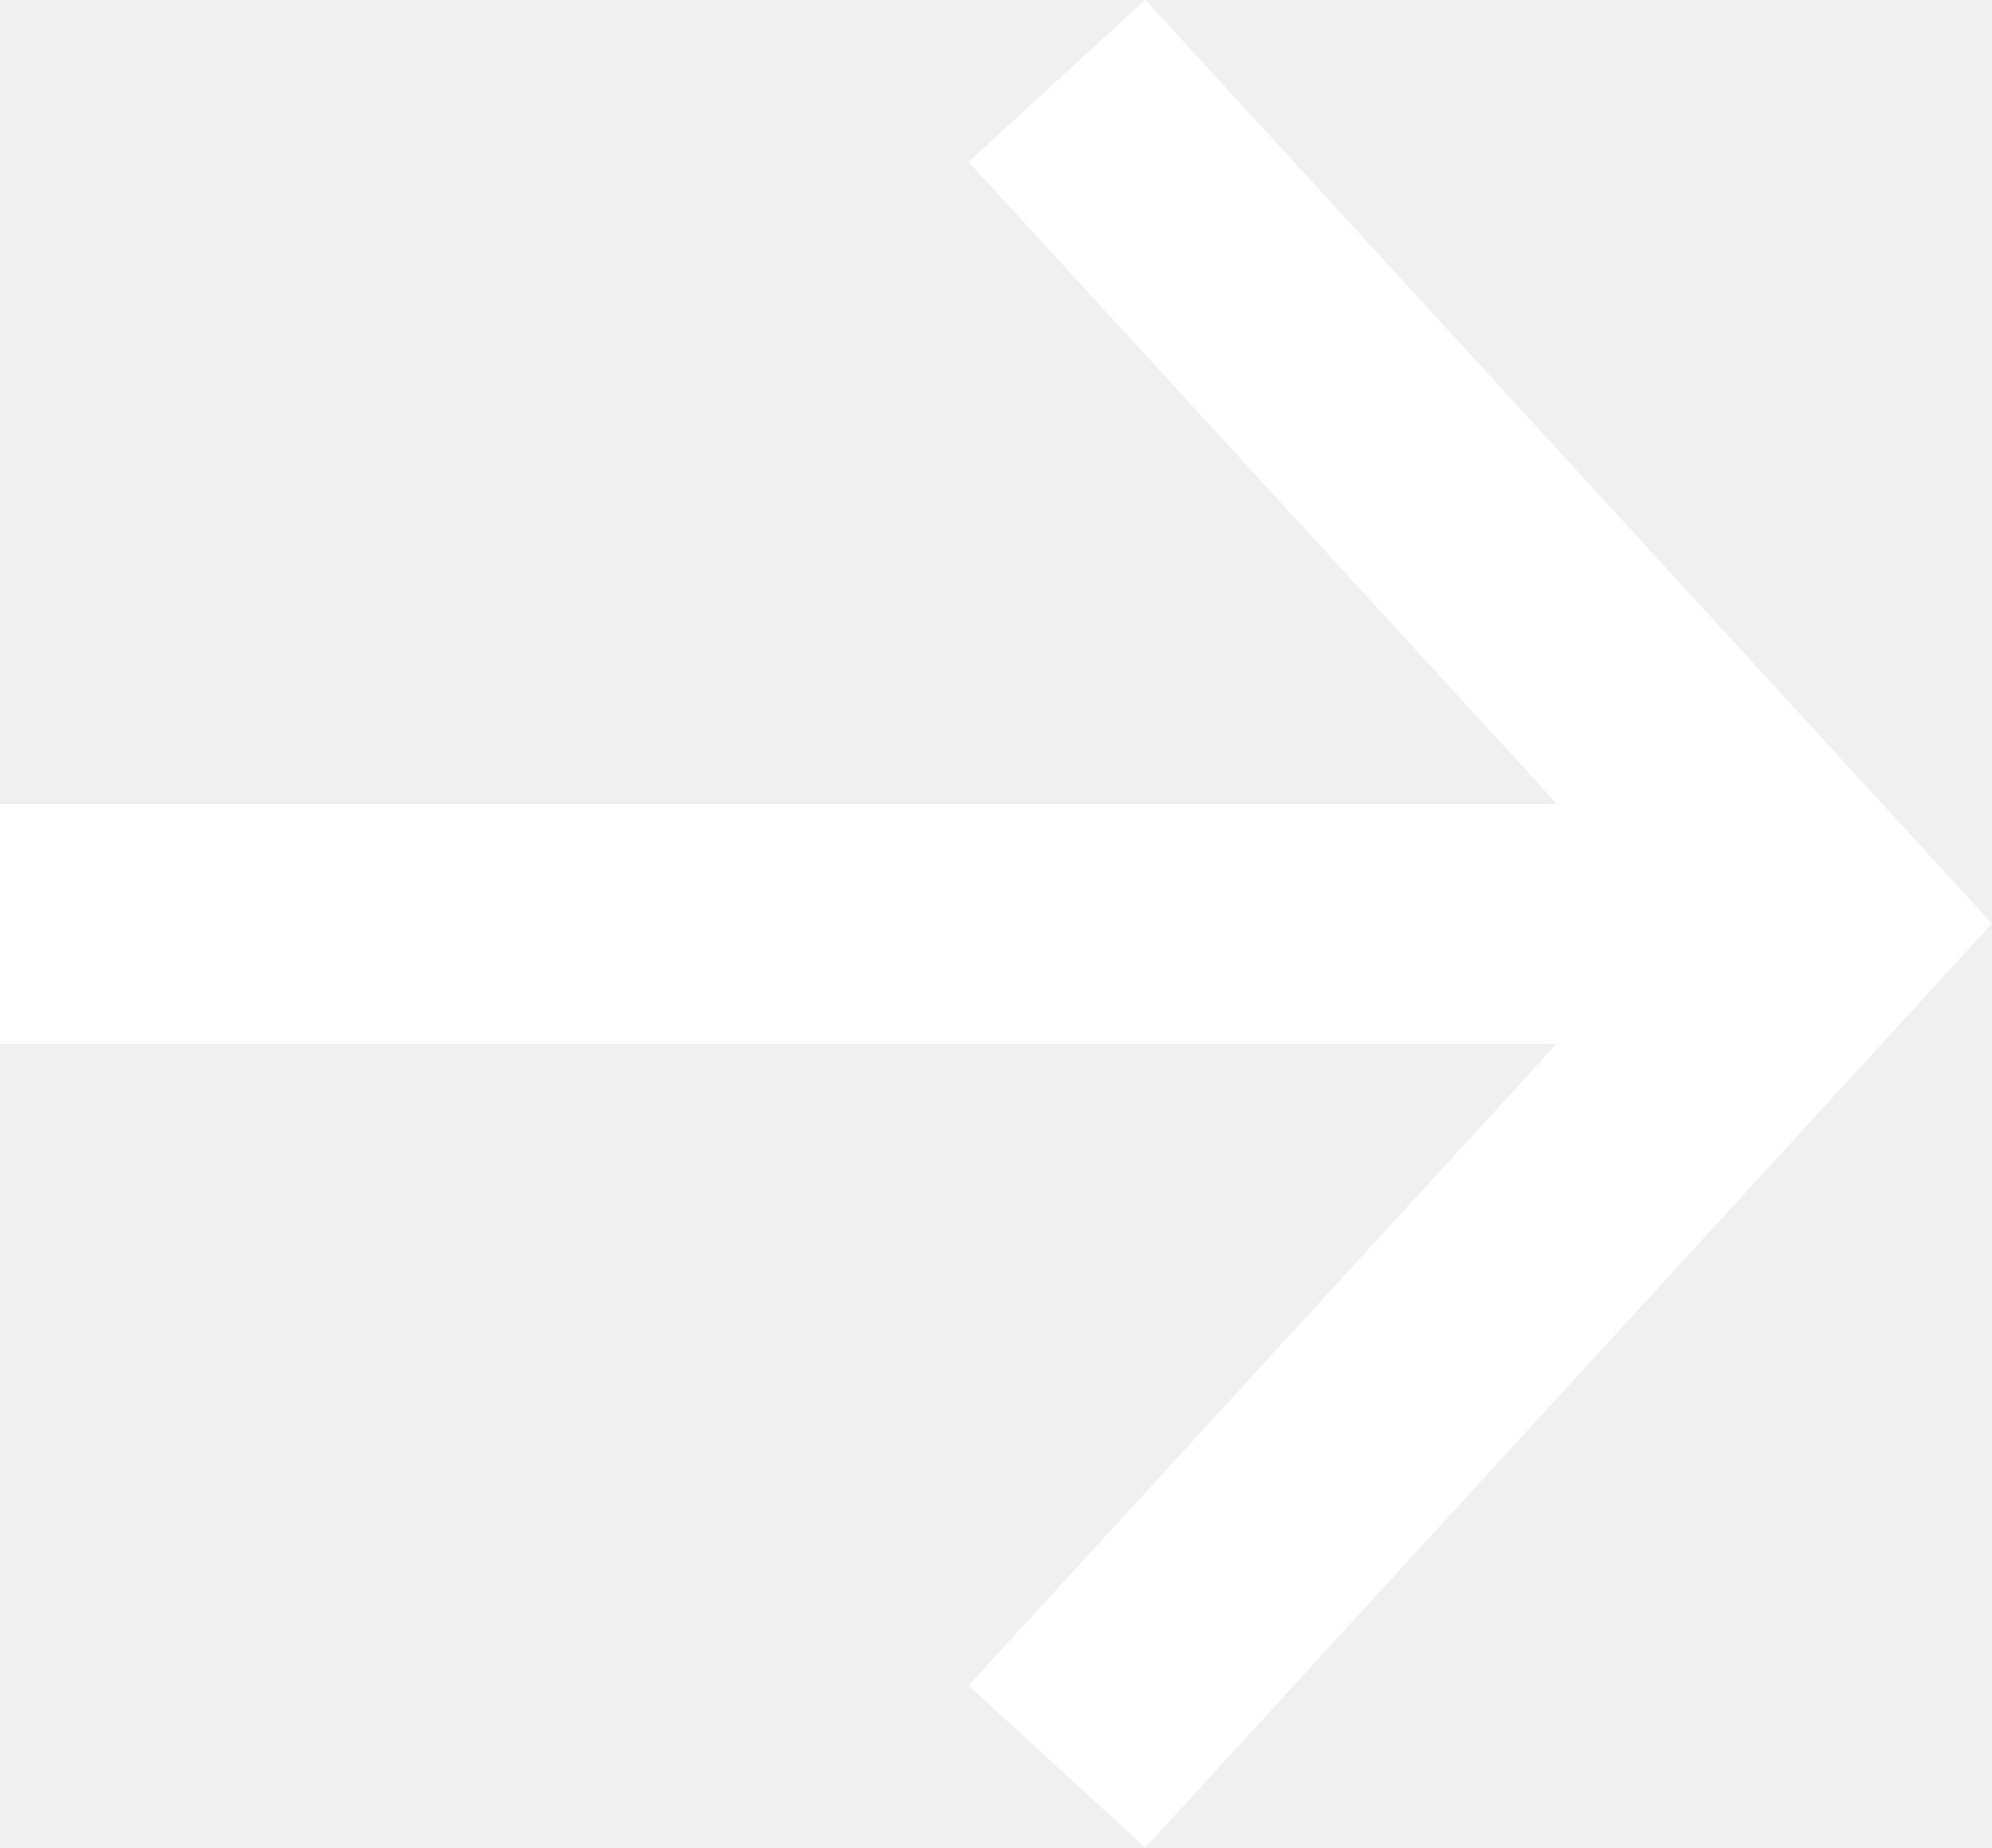
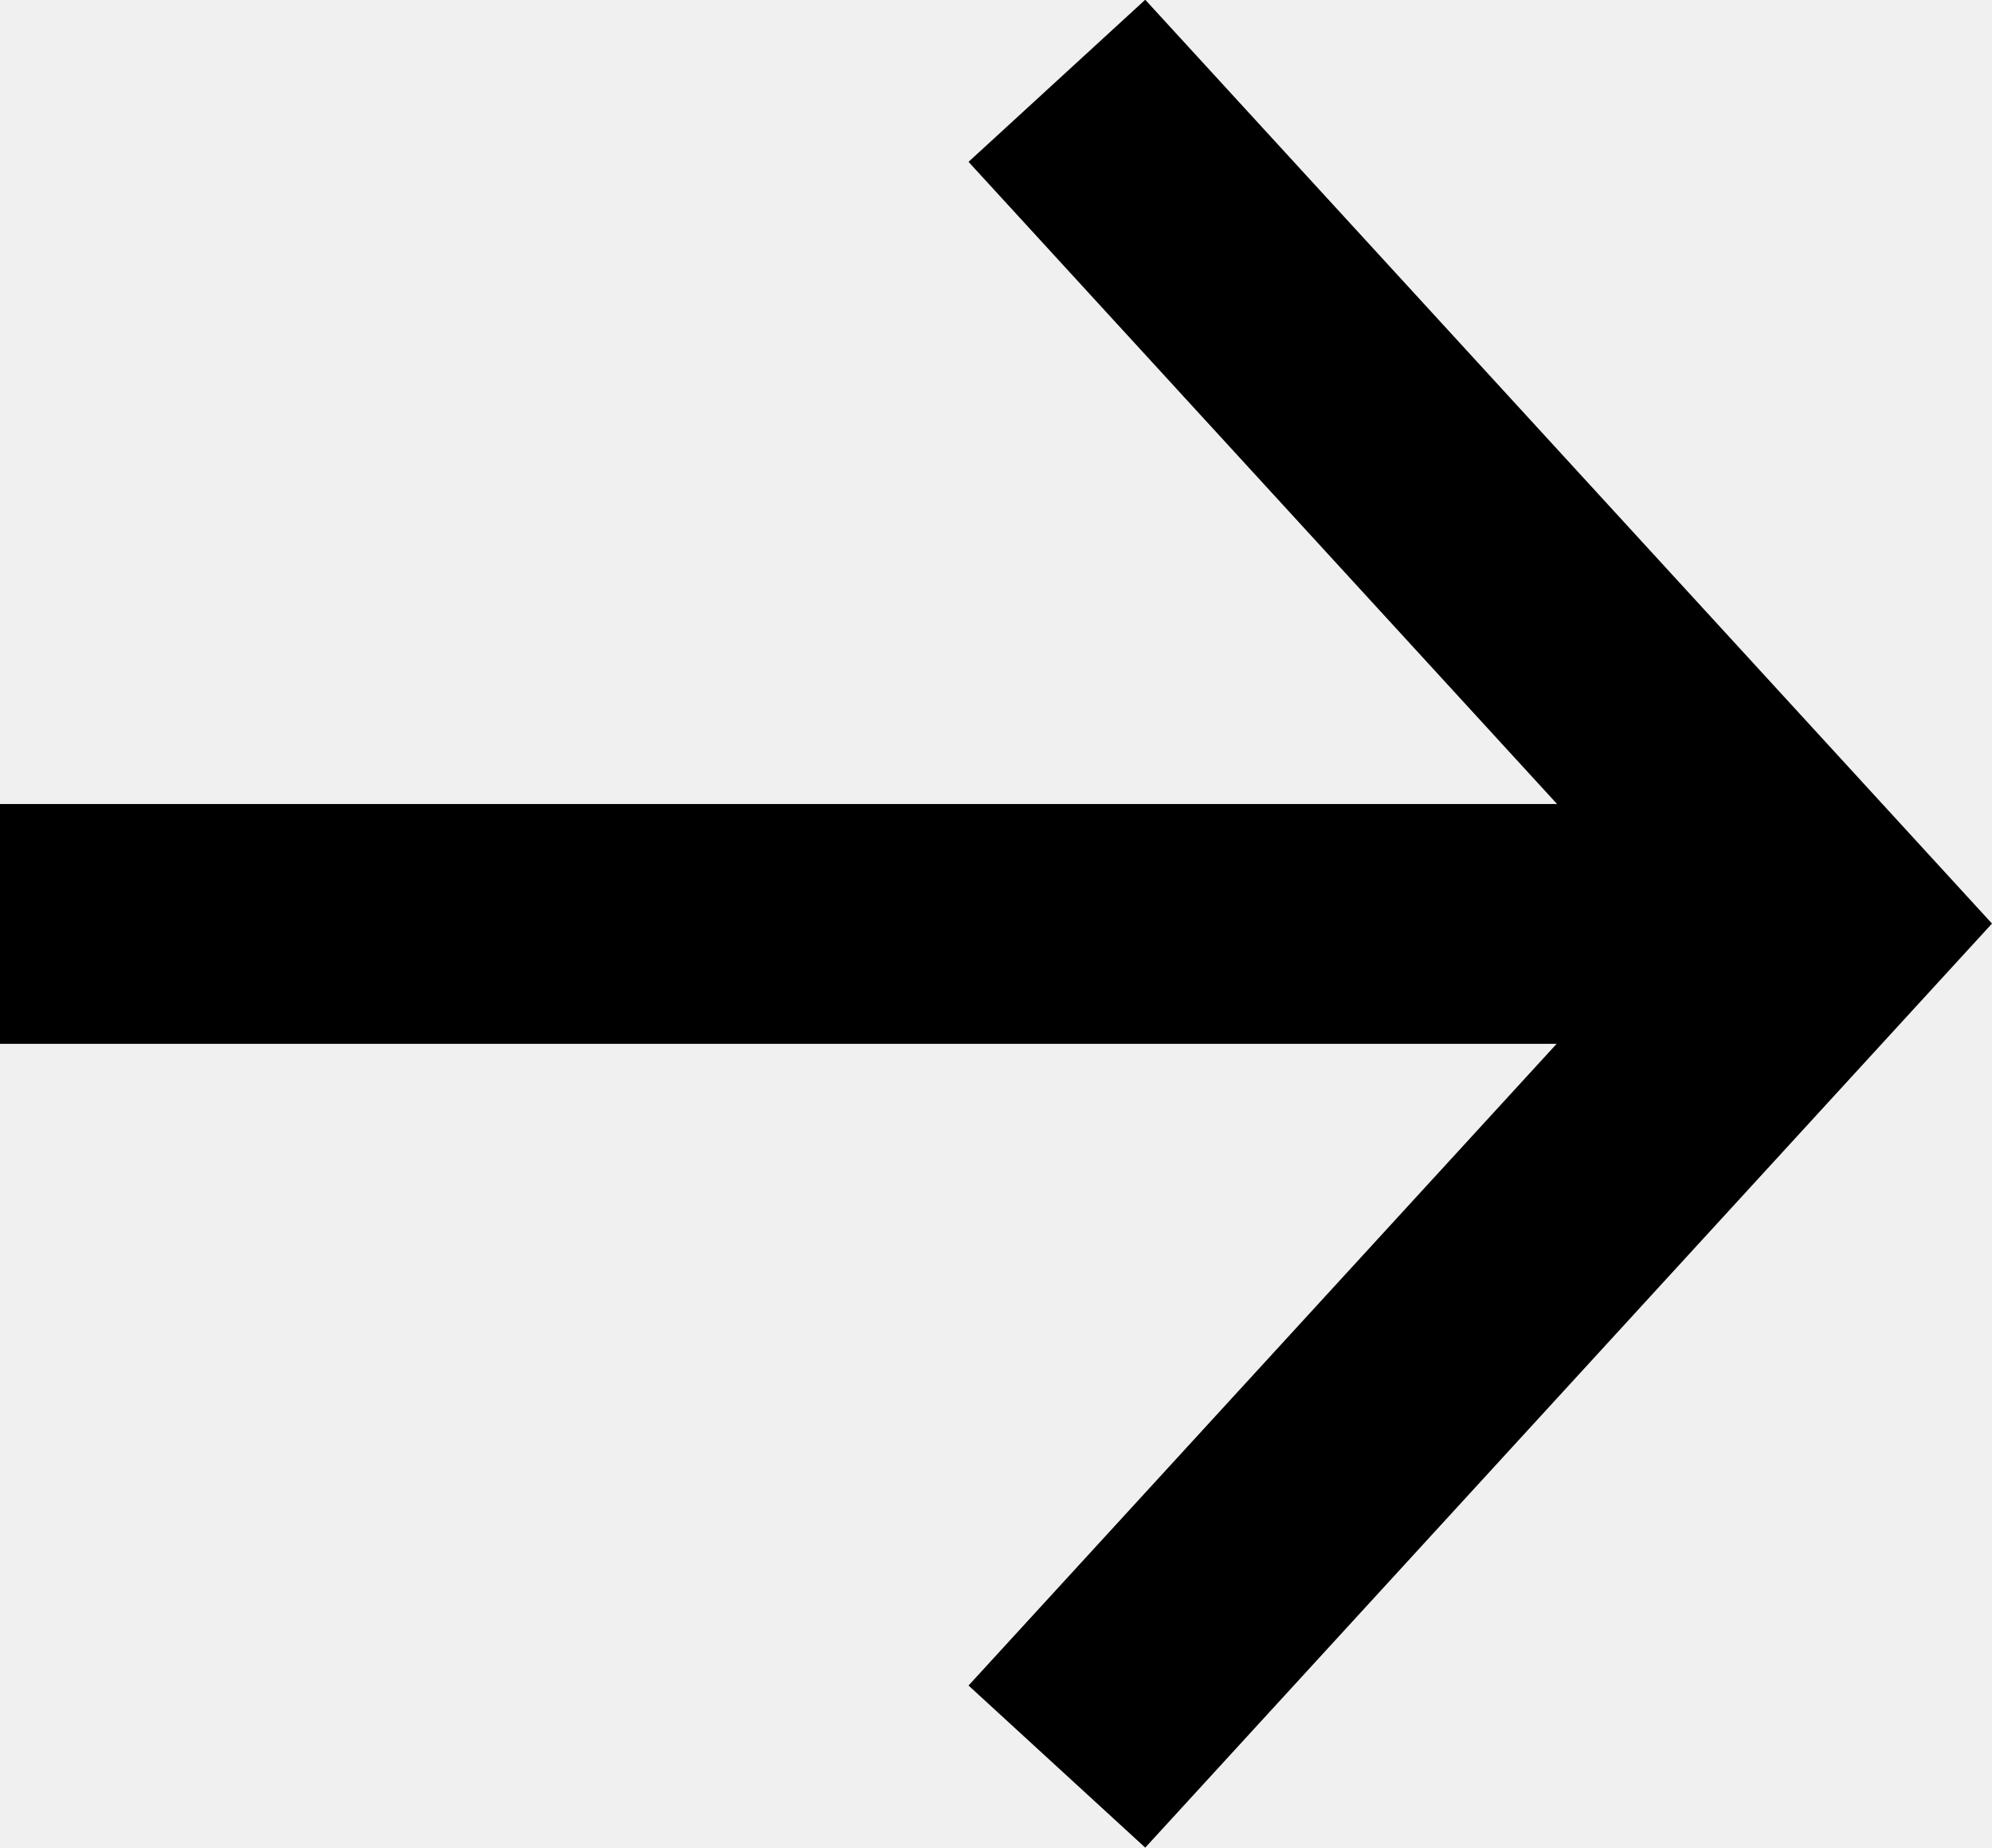
<svg xmlns="http://www.w3.org/2000/svg" width="16.616" height="15.41" viewBox="0 0 16.616 15.41">
  <g transform="translate(-529.744 -7925.766)">
-     <path d="M2643.346,7525.684h-15.259v-2h15.259Z" transform="translate(-2098.343 408.788)" fill="#fff" />
-     <path d="M2636.242,7534.2l-1.474-1.352,5.824-6.354-5.824-6.354,1.474-1.352,7.063,7.705Z" transform="translate(-2096.945 406.976)" fill="#fff" />
+     <path d="M2643.346,7525.684h-15.259v-2h15.259Z" transform="translate(-2098.343 408.788)" fill="currentColor" />
+     <path d="M2636.242,7534.2l-1.474-1.352,5.824-6.354-5.824-6.354,1.474-1.352,7.063,7.705Z" transform="translate(-2096.945 406.976)" fill="currentColor" />
  </g>
</svg>
